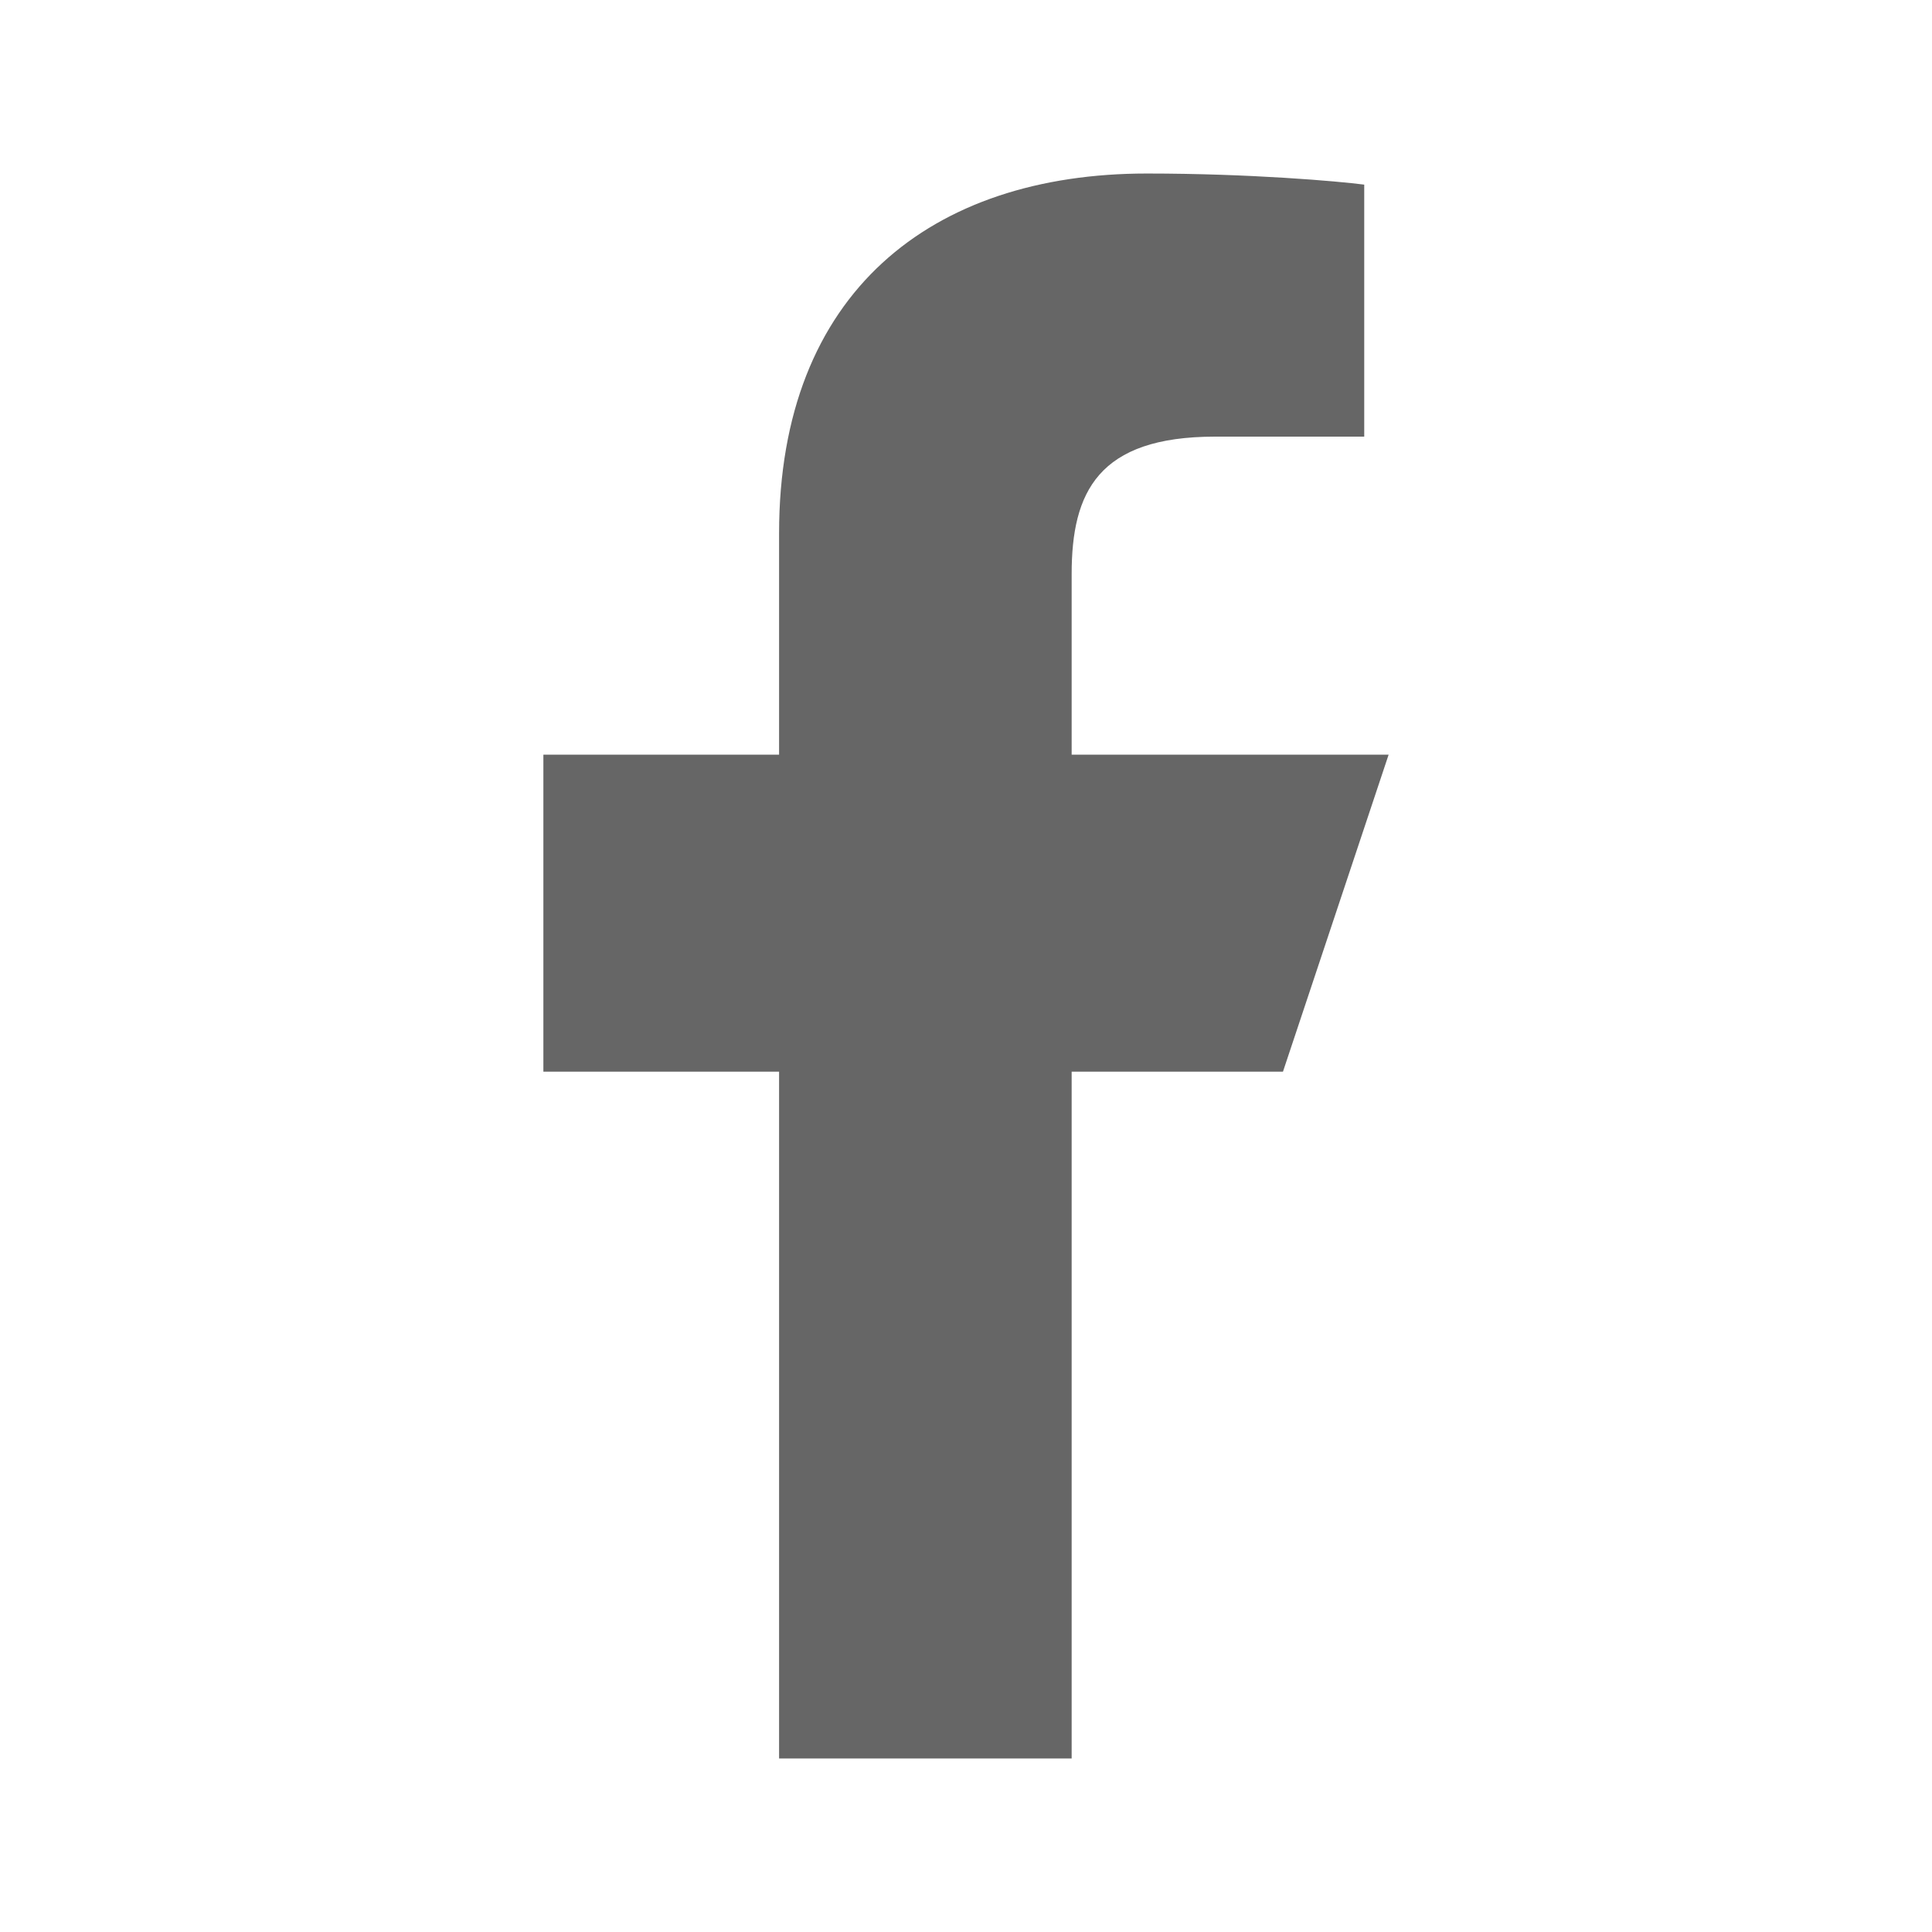
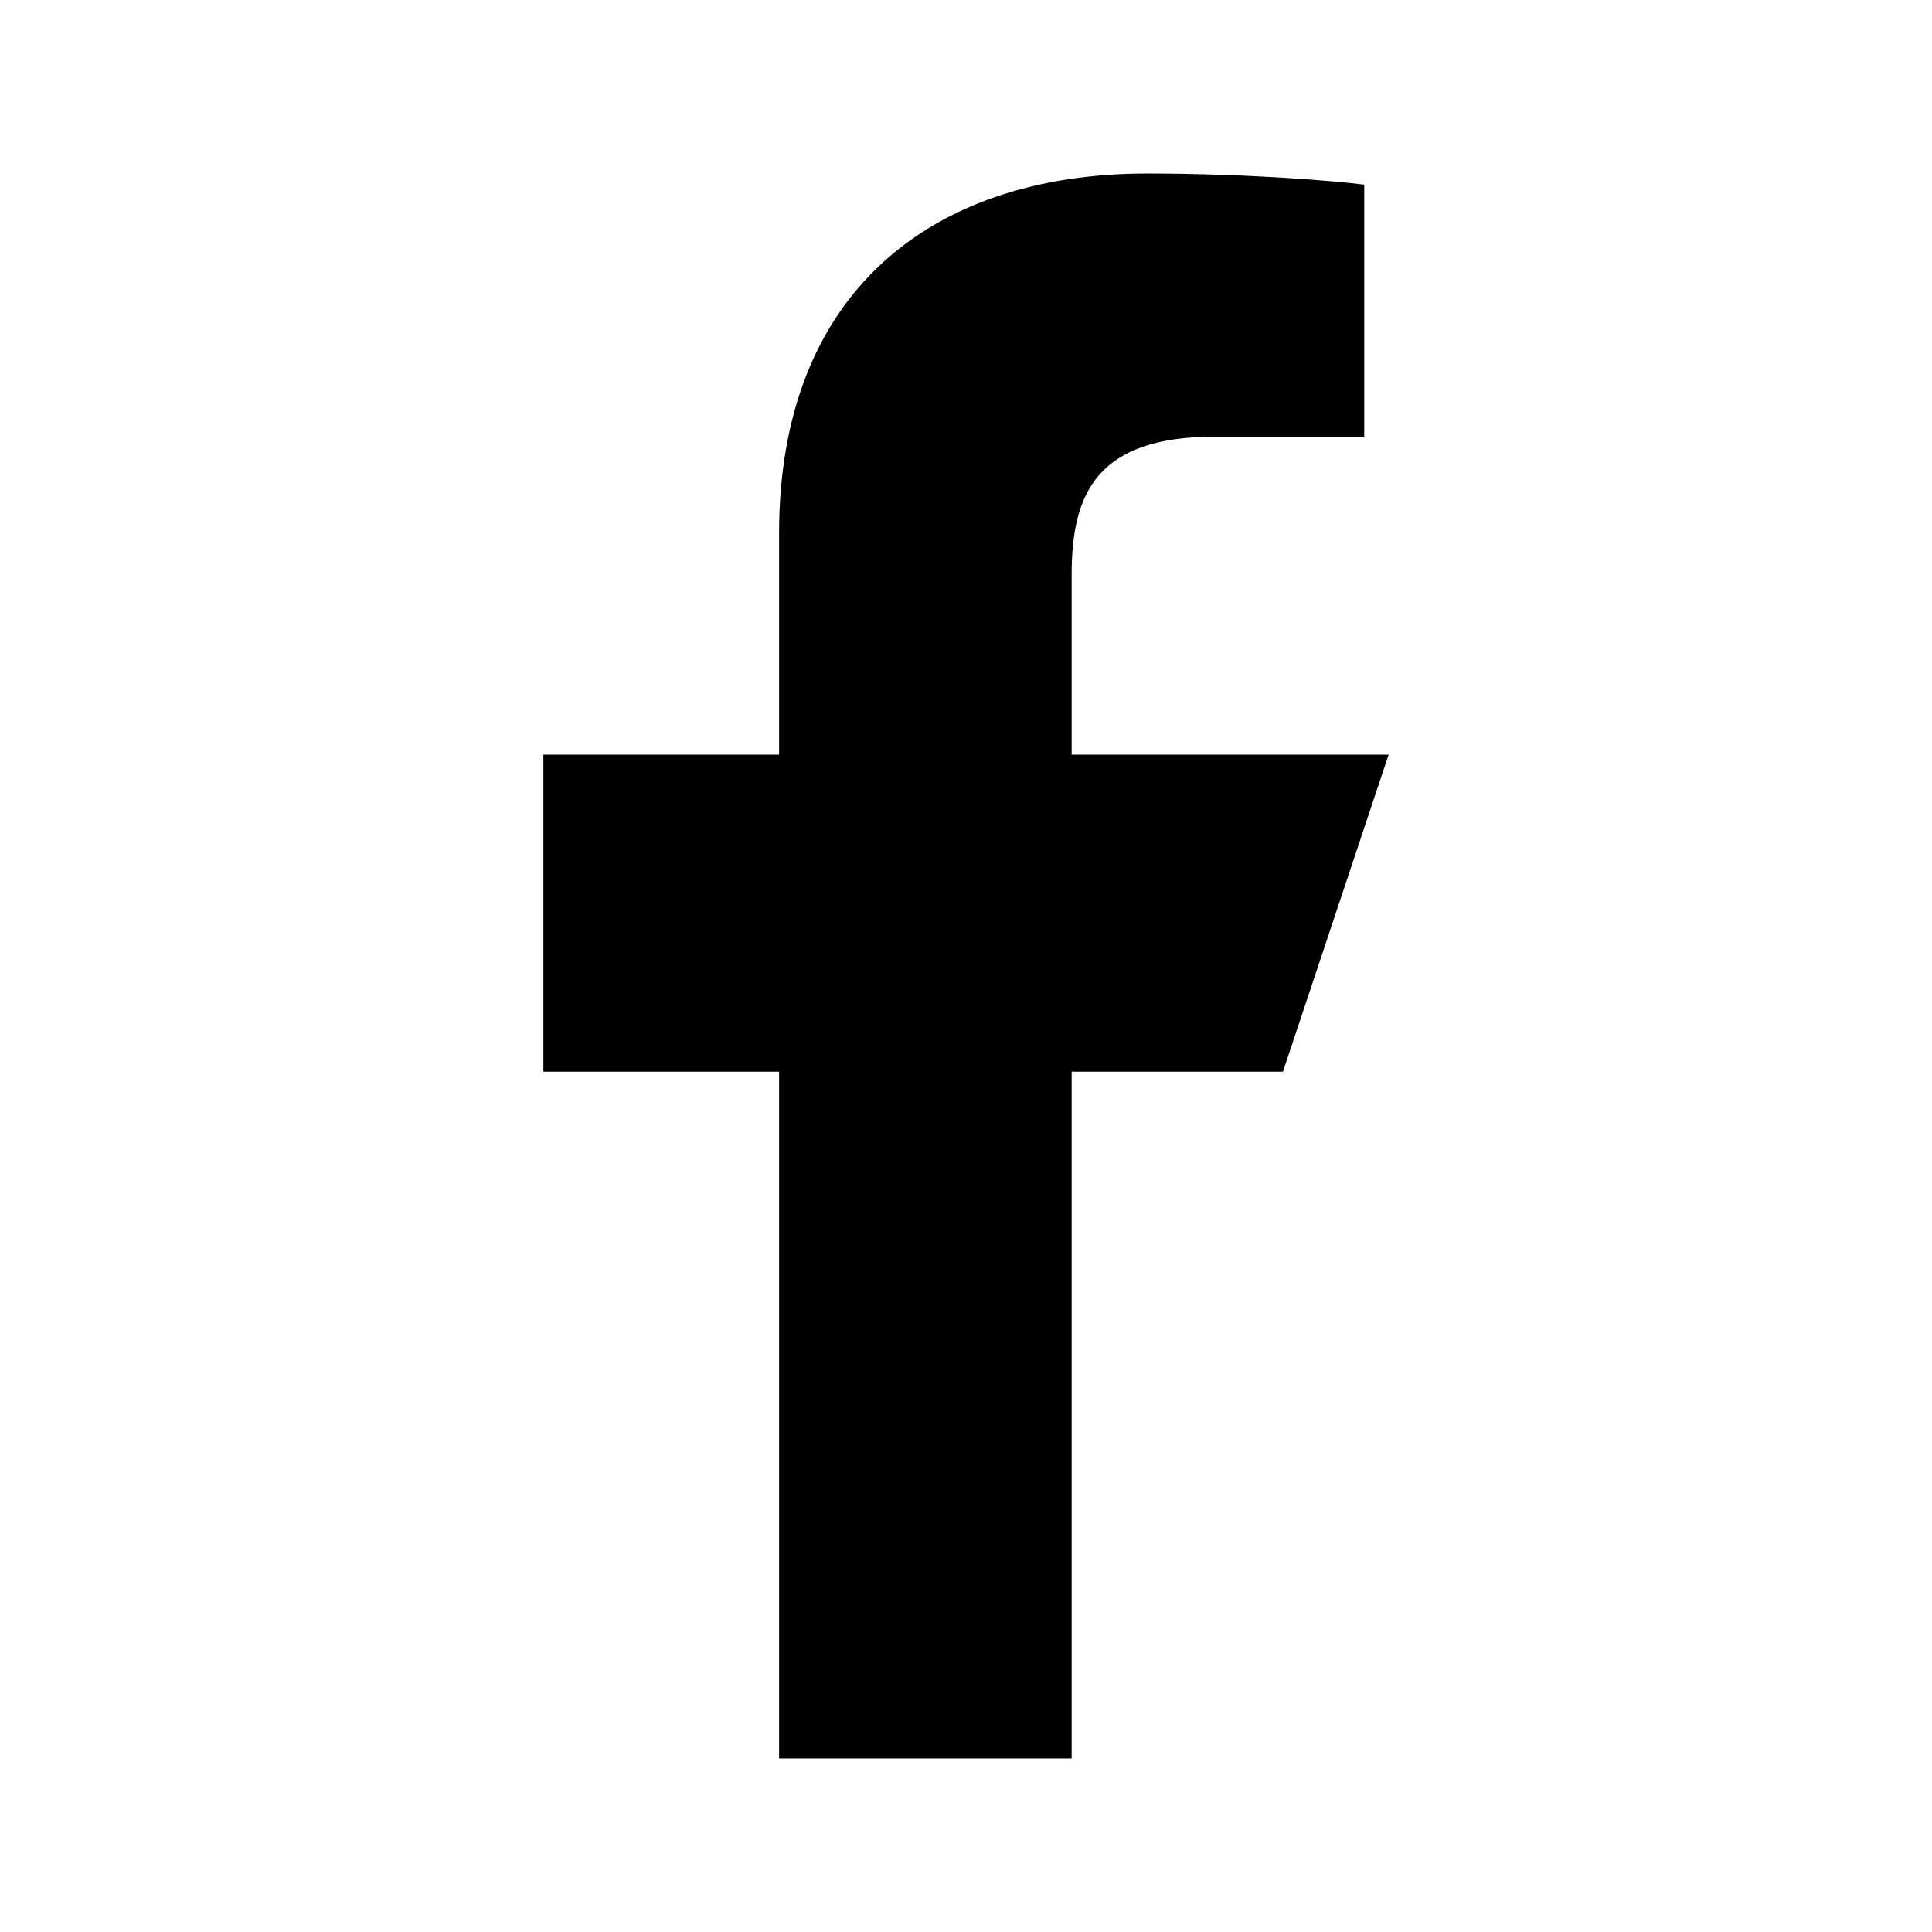
- <svg xmlns="http://www.w3.org/2000/svg" width="16" height="16" viewBox="0 0 16 16" fill="#666">
+ <svg xmlns="http://www.w3.org/2000/svg" viewBox="0 0 16 16">
  <path d="M6.452 14.563V8.875H4.5V6.25h1.952V4.417c0-1.997 1.264-2.98 3.046-2.98.853 0 1.586.064 1.8.092v2.087h-1.235c-.97 0-1.188.461-1.188 1.137V6.25H11.5l-.875 2.625h-1.75v5.688z" />
</svg>
